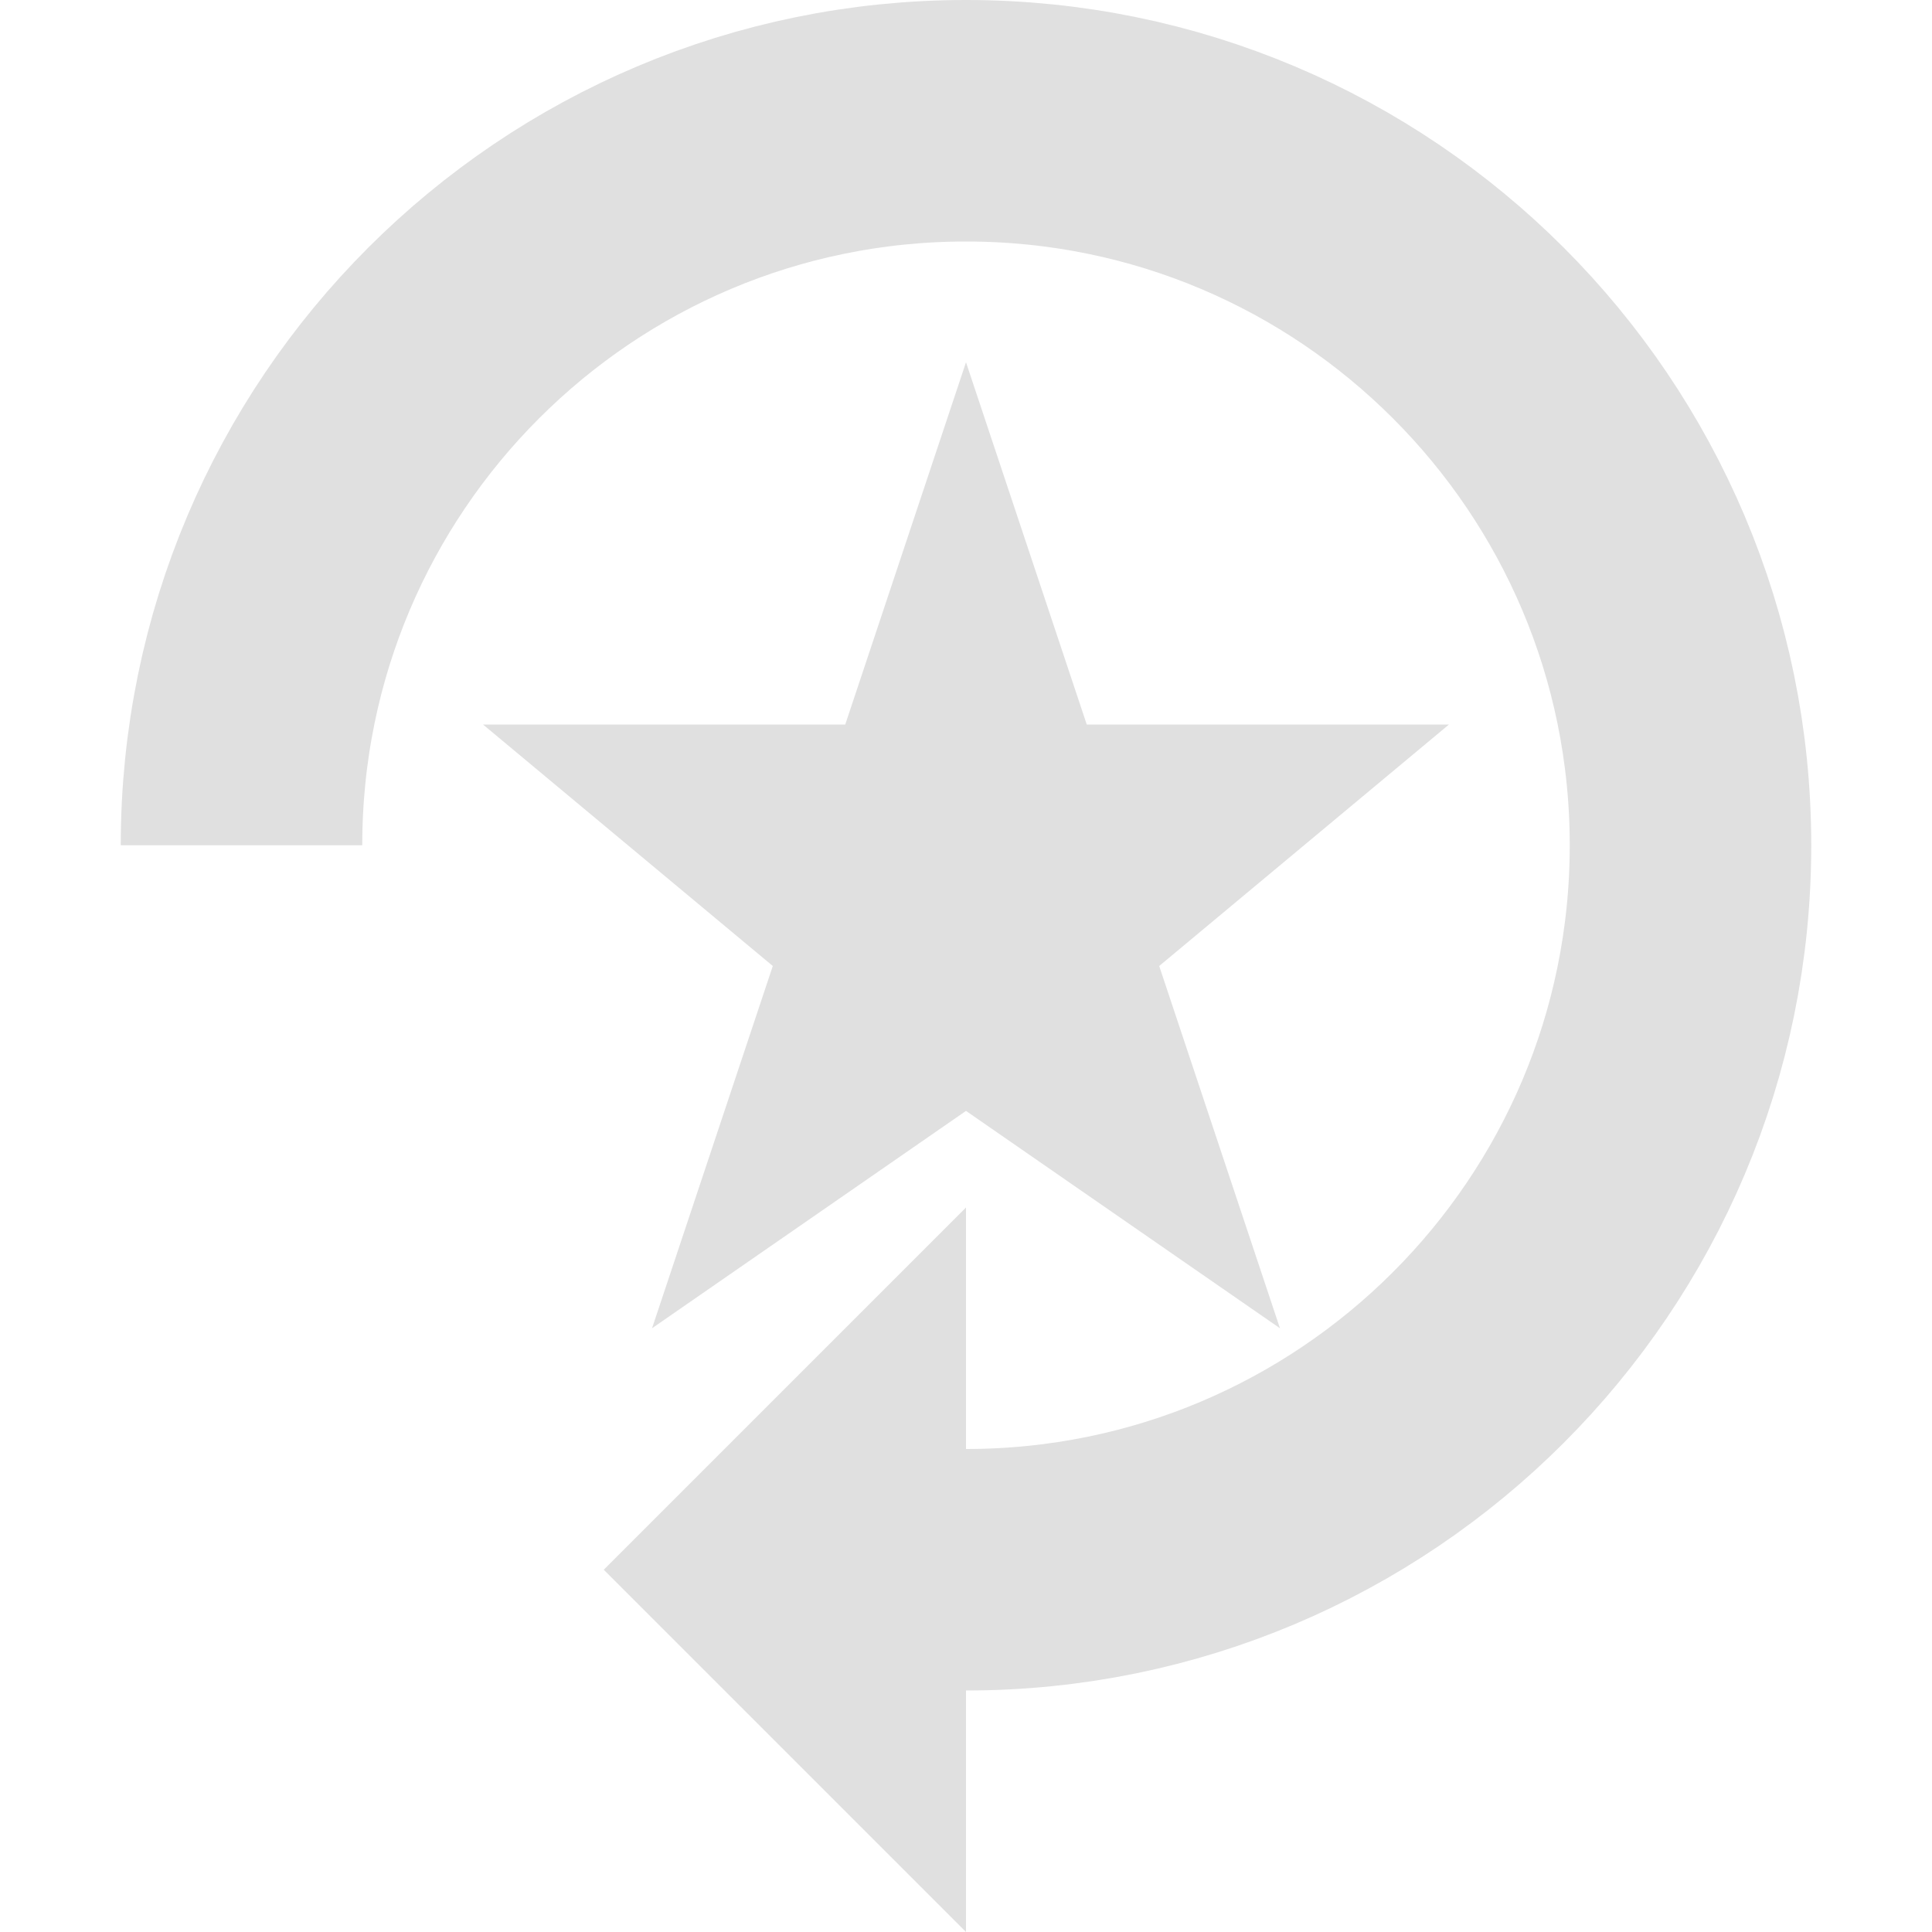
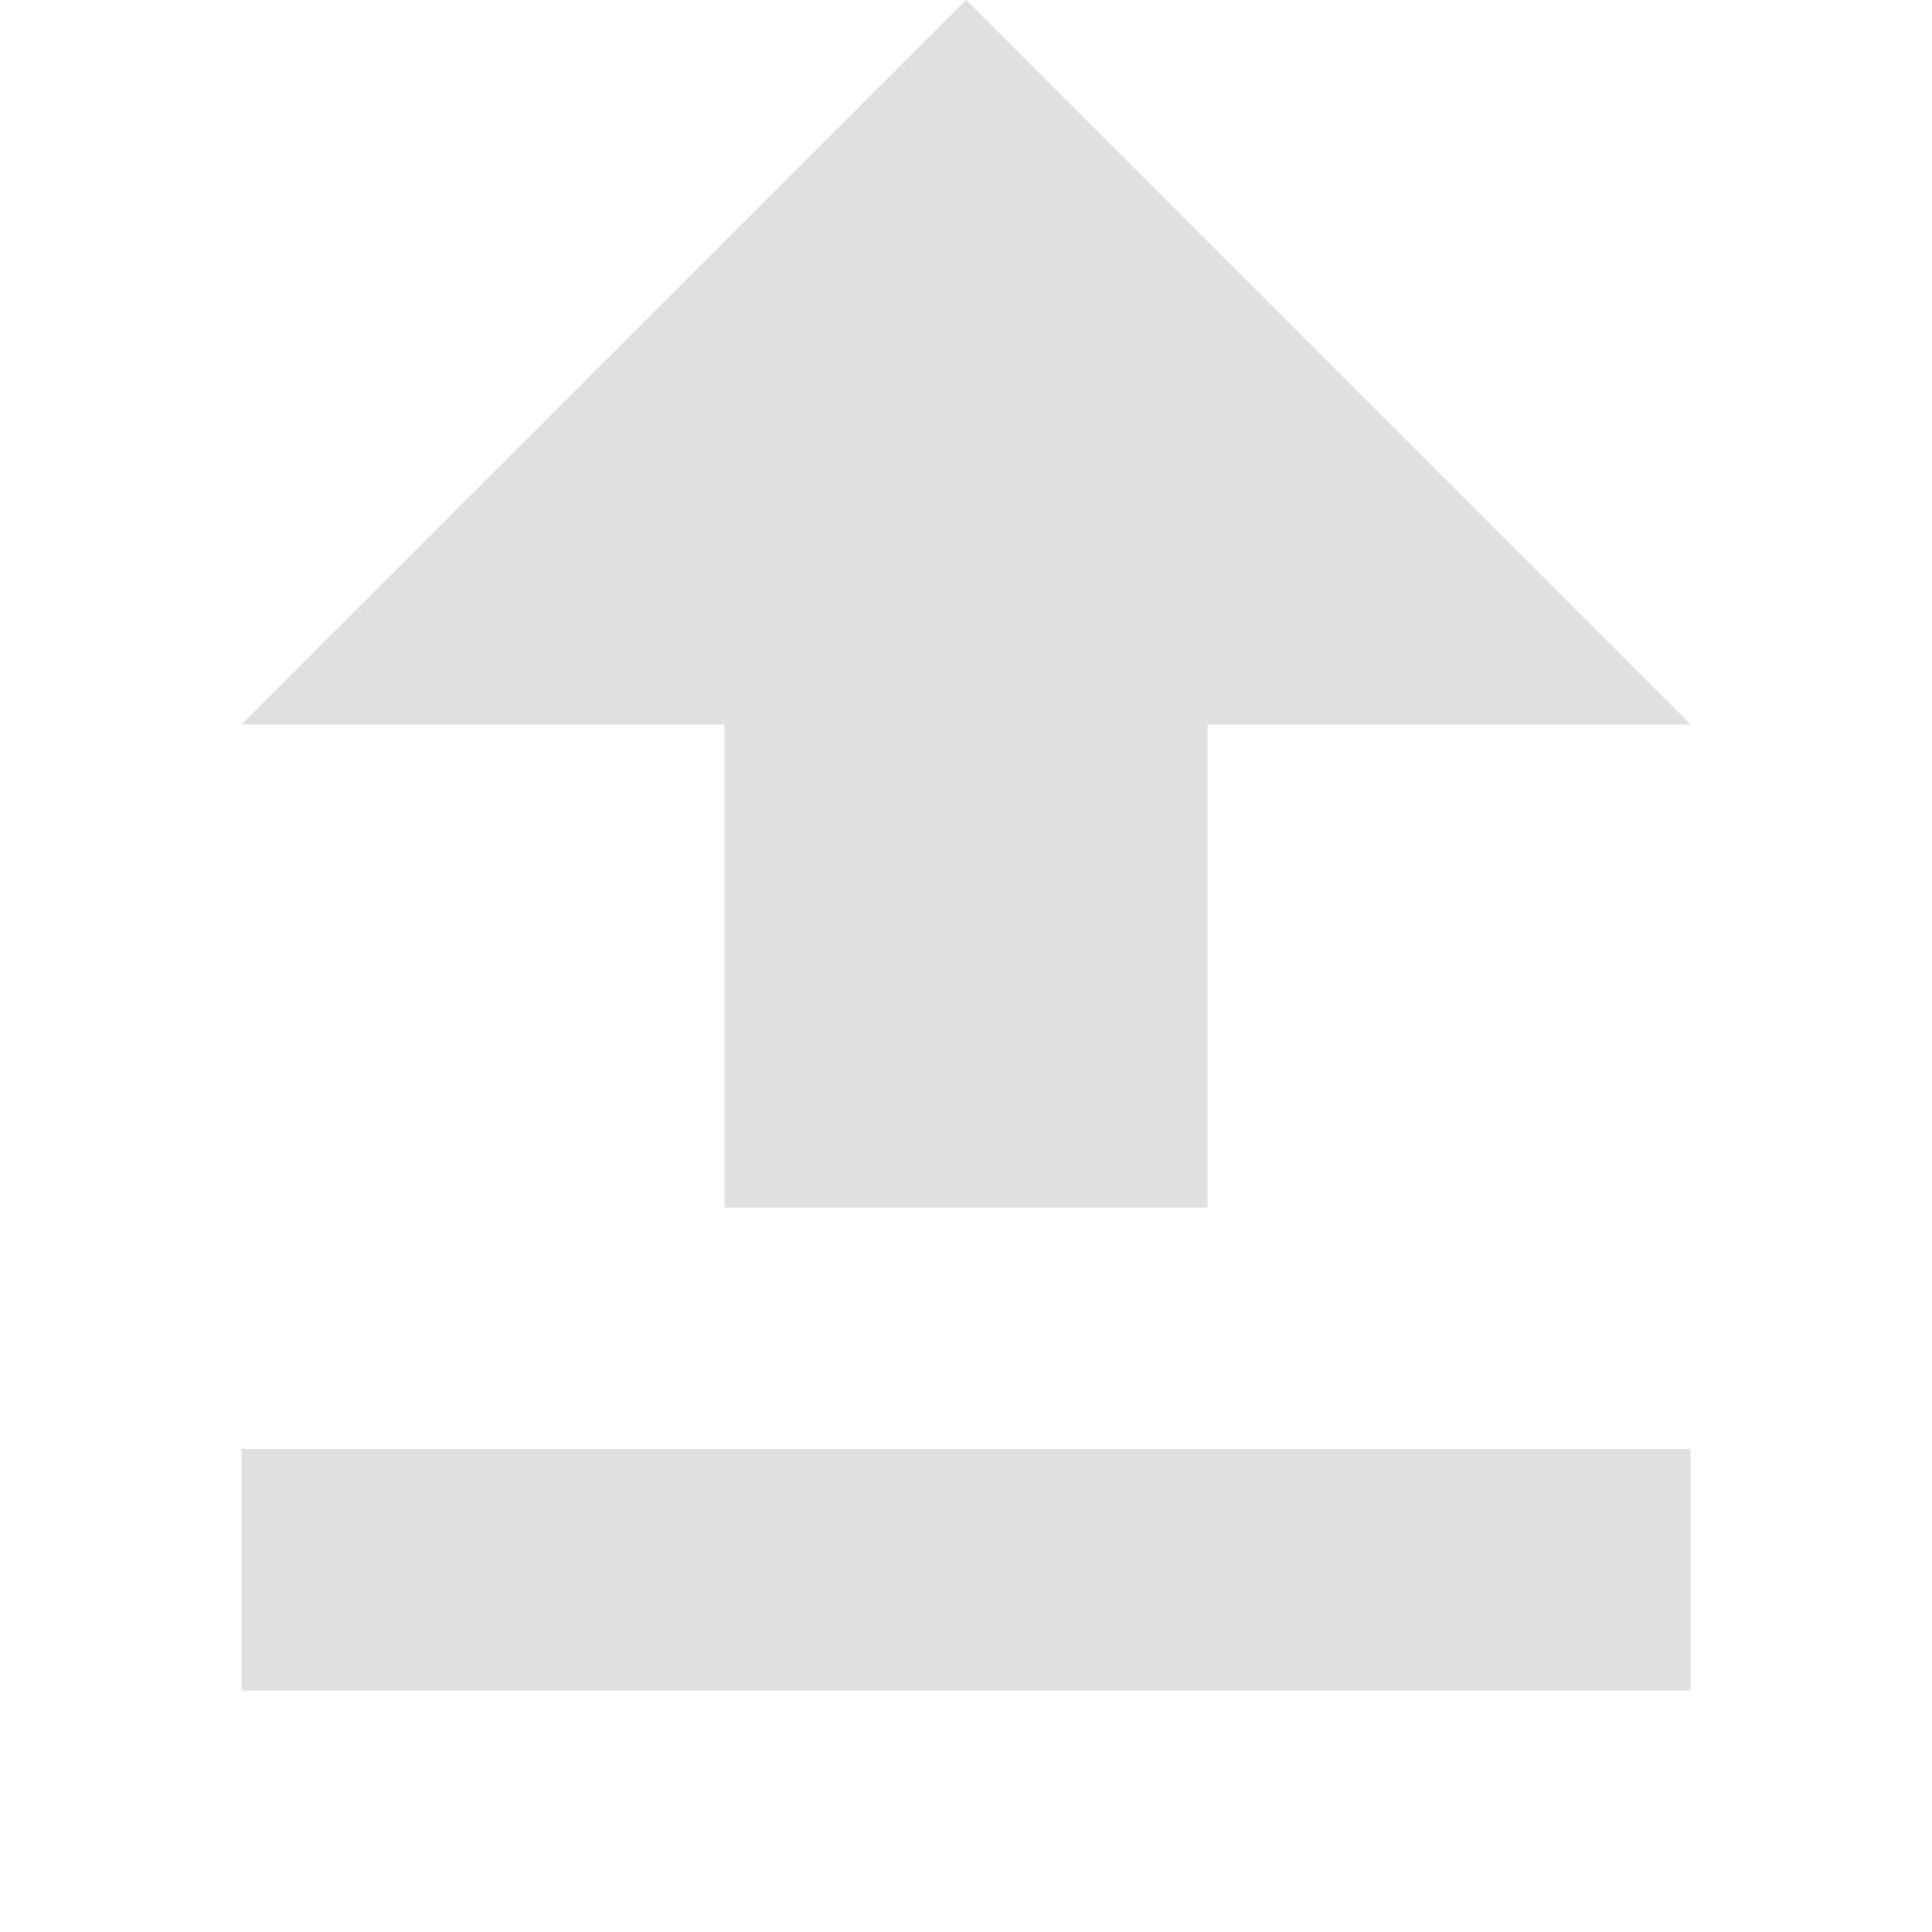
<svg xmlns="http://www.w3.org/2000/svg" width="16" height="16" viewBox="0 0 16 16">
-   <path fill="none" stroke="#e0e0e0" stroke-width="2" stroke-linecap="butt" stroke-linejoin="round" d="M2 7 A6 6 0 1 1 8 13" />
-   <path fill="#e0e0e0" d="M8 10L8 16L5 13z" />
-   <path fill="#e0e0e0" d="M8 3L9 6L12 6L9.6 8L10.6 11L8 9.2L5.4 11L6.4 8L4 6L7 6z" />
+   <path fill="#e0e0e0" d="M8 0L14 6L10 6L10 10L6 10L6 6L2 6z" />
+   <rect x="2" y="12" width="12" height="2" fill="#e0e0e0" />
</svg>
